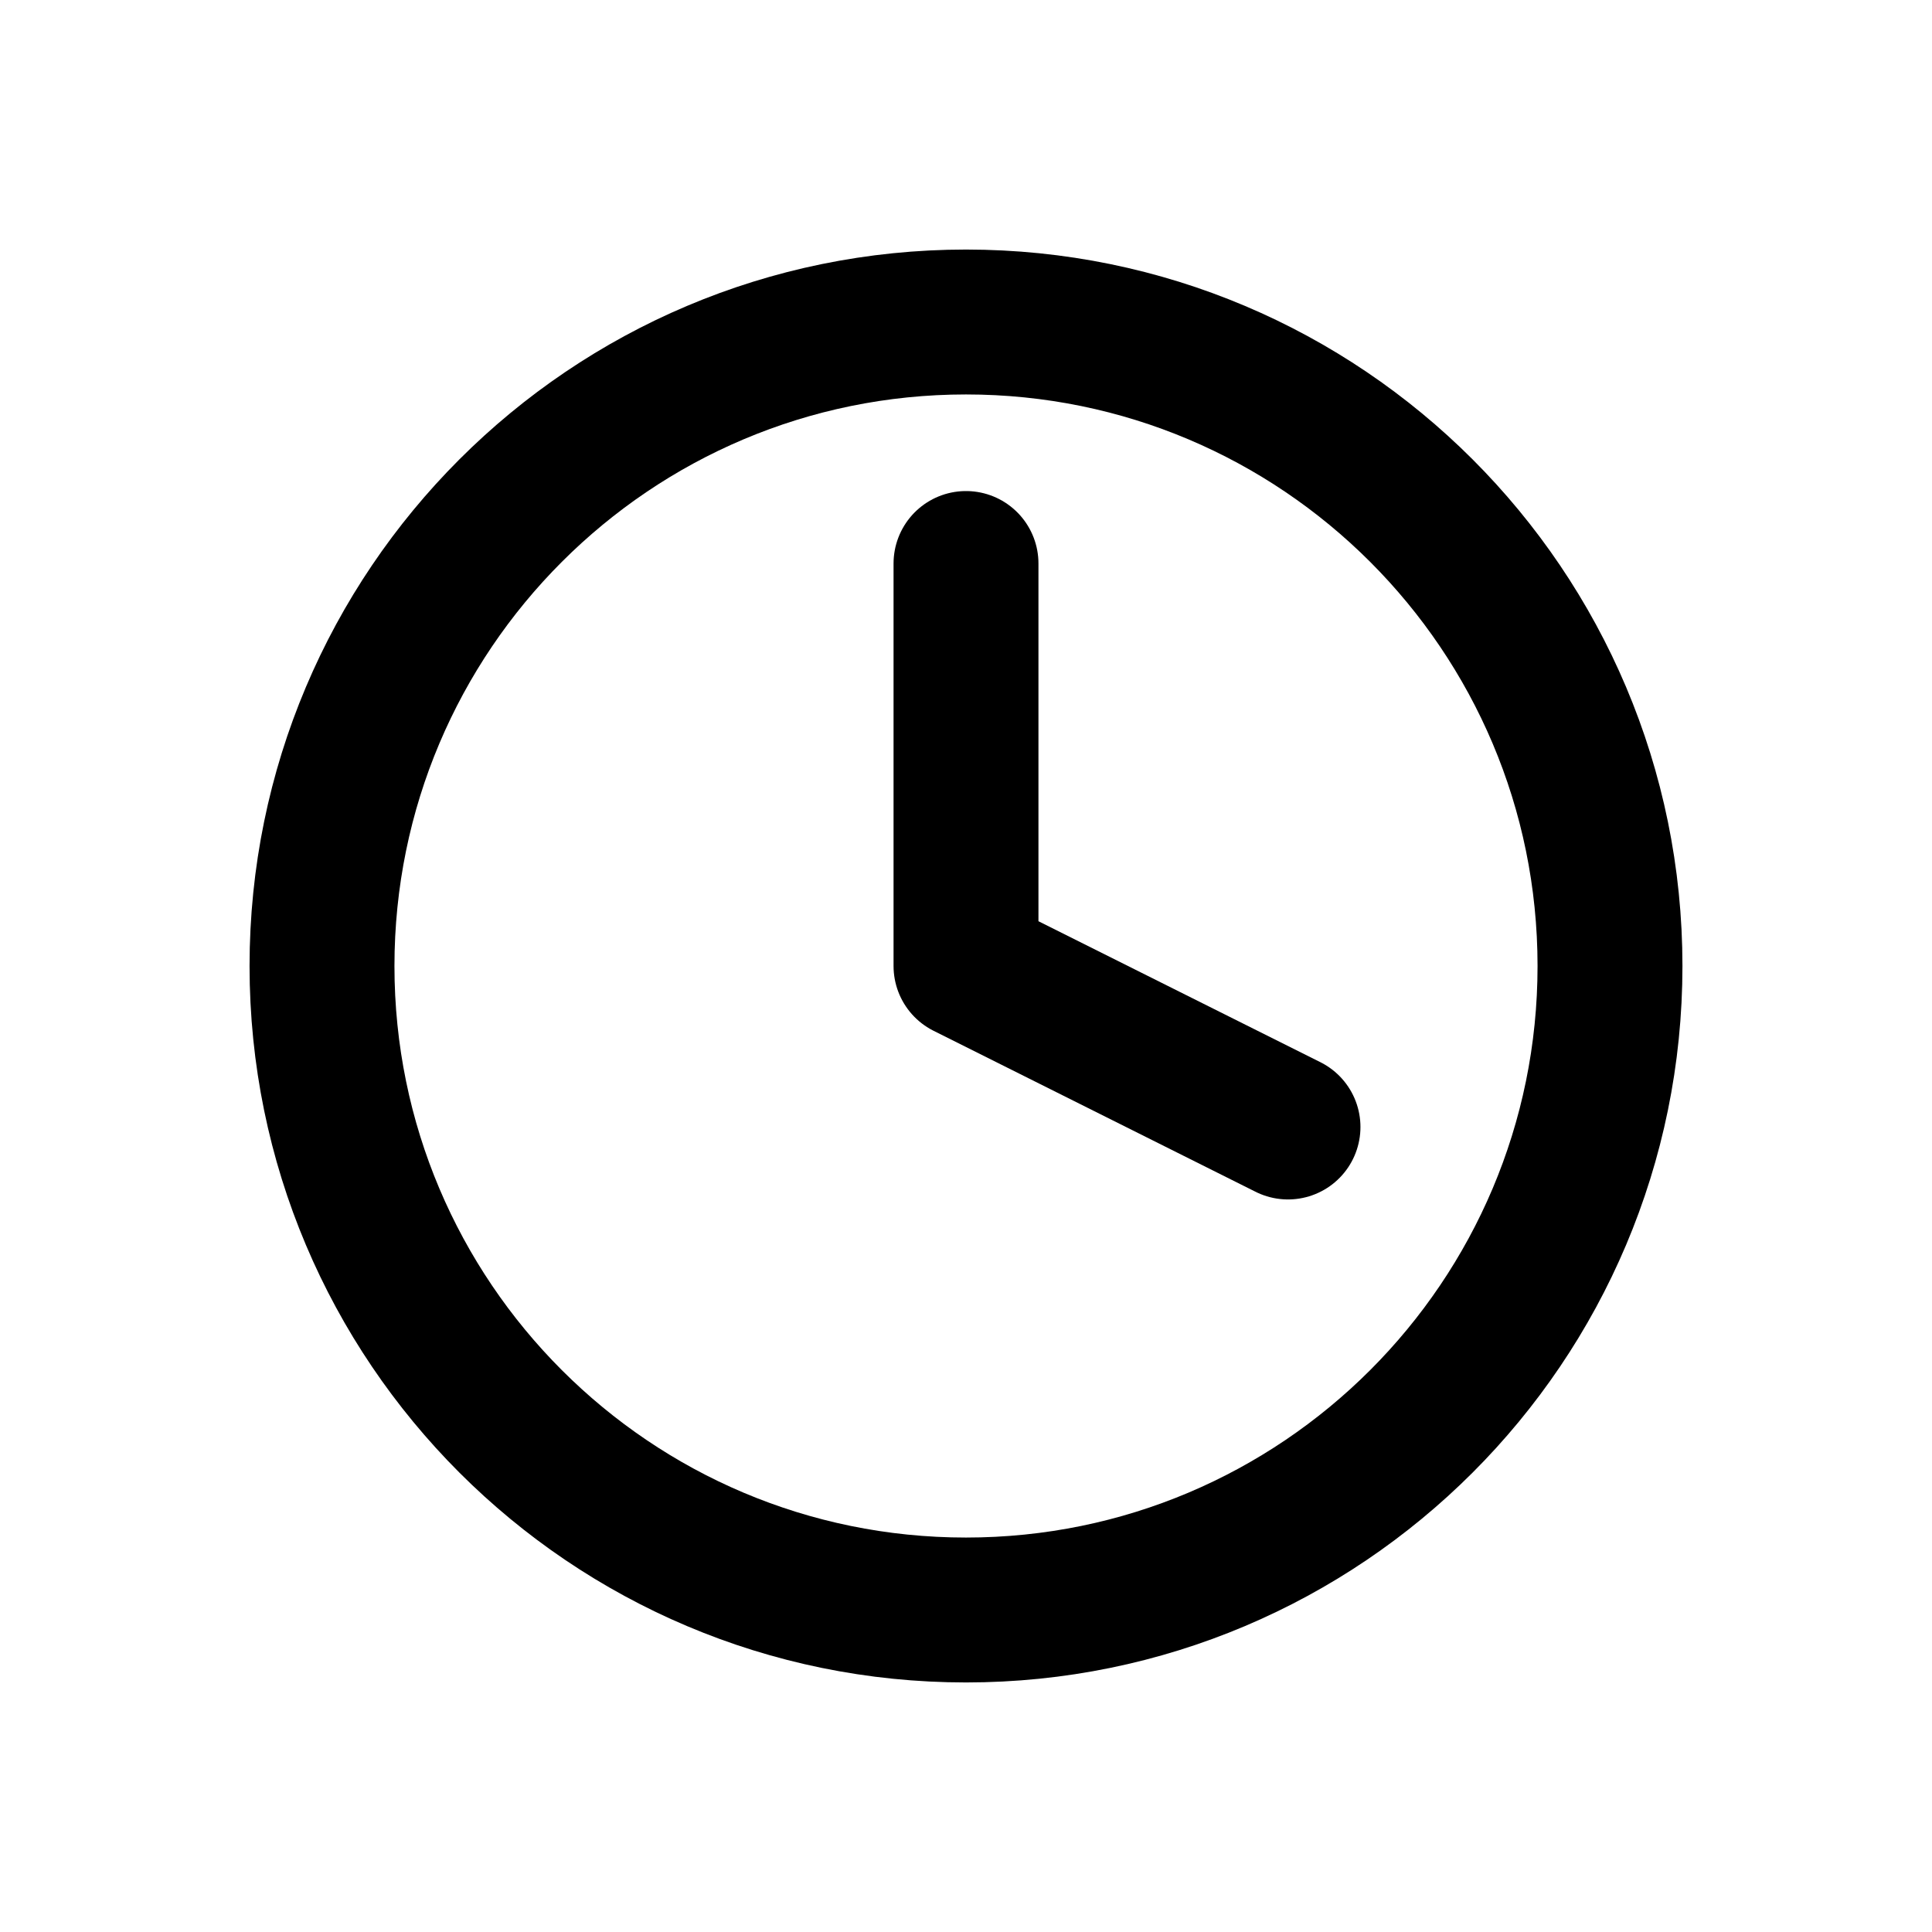
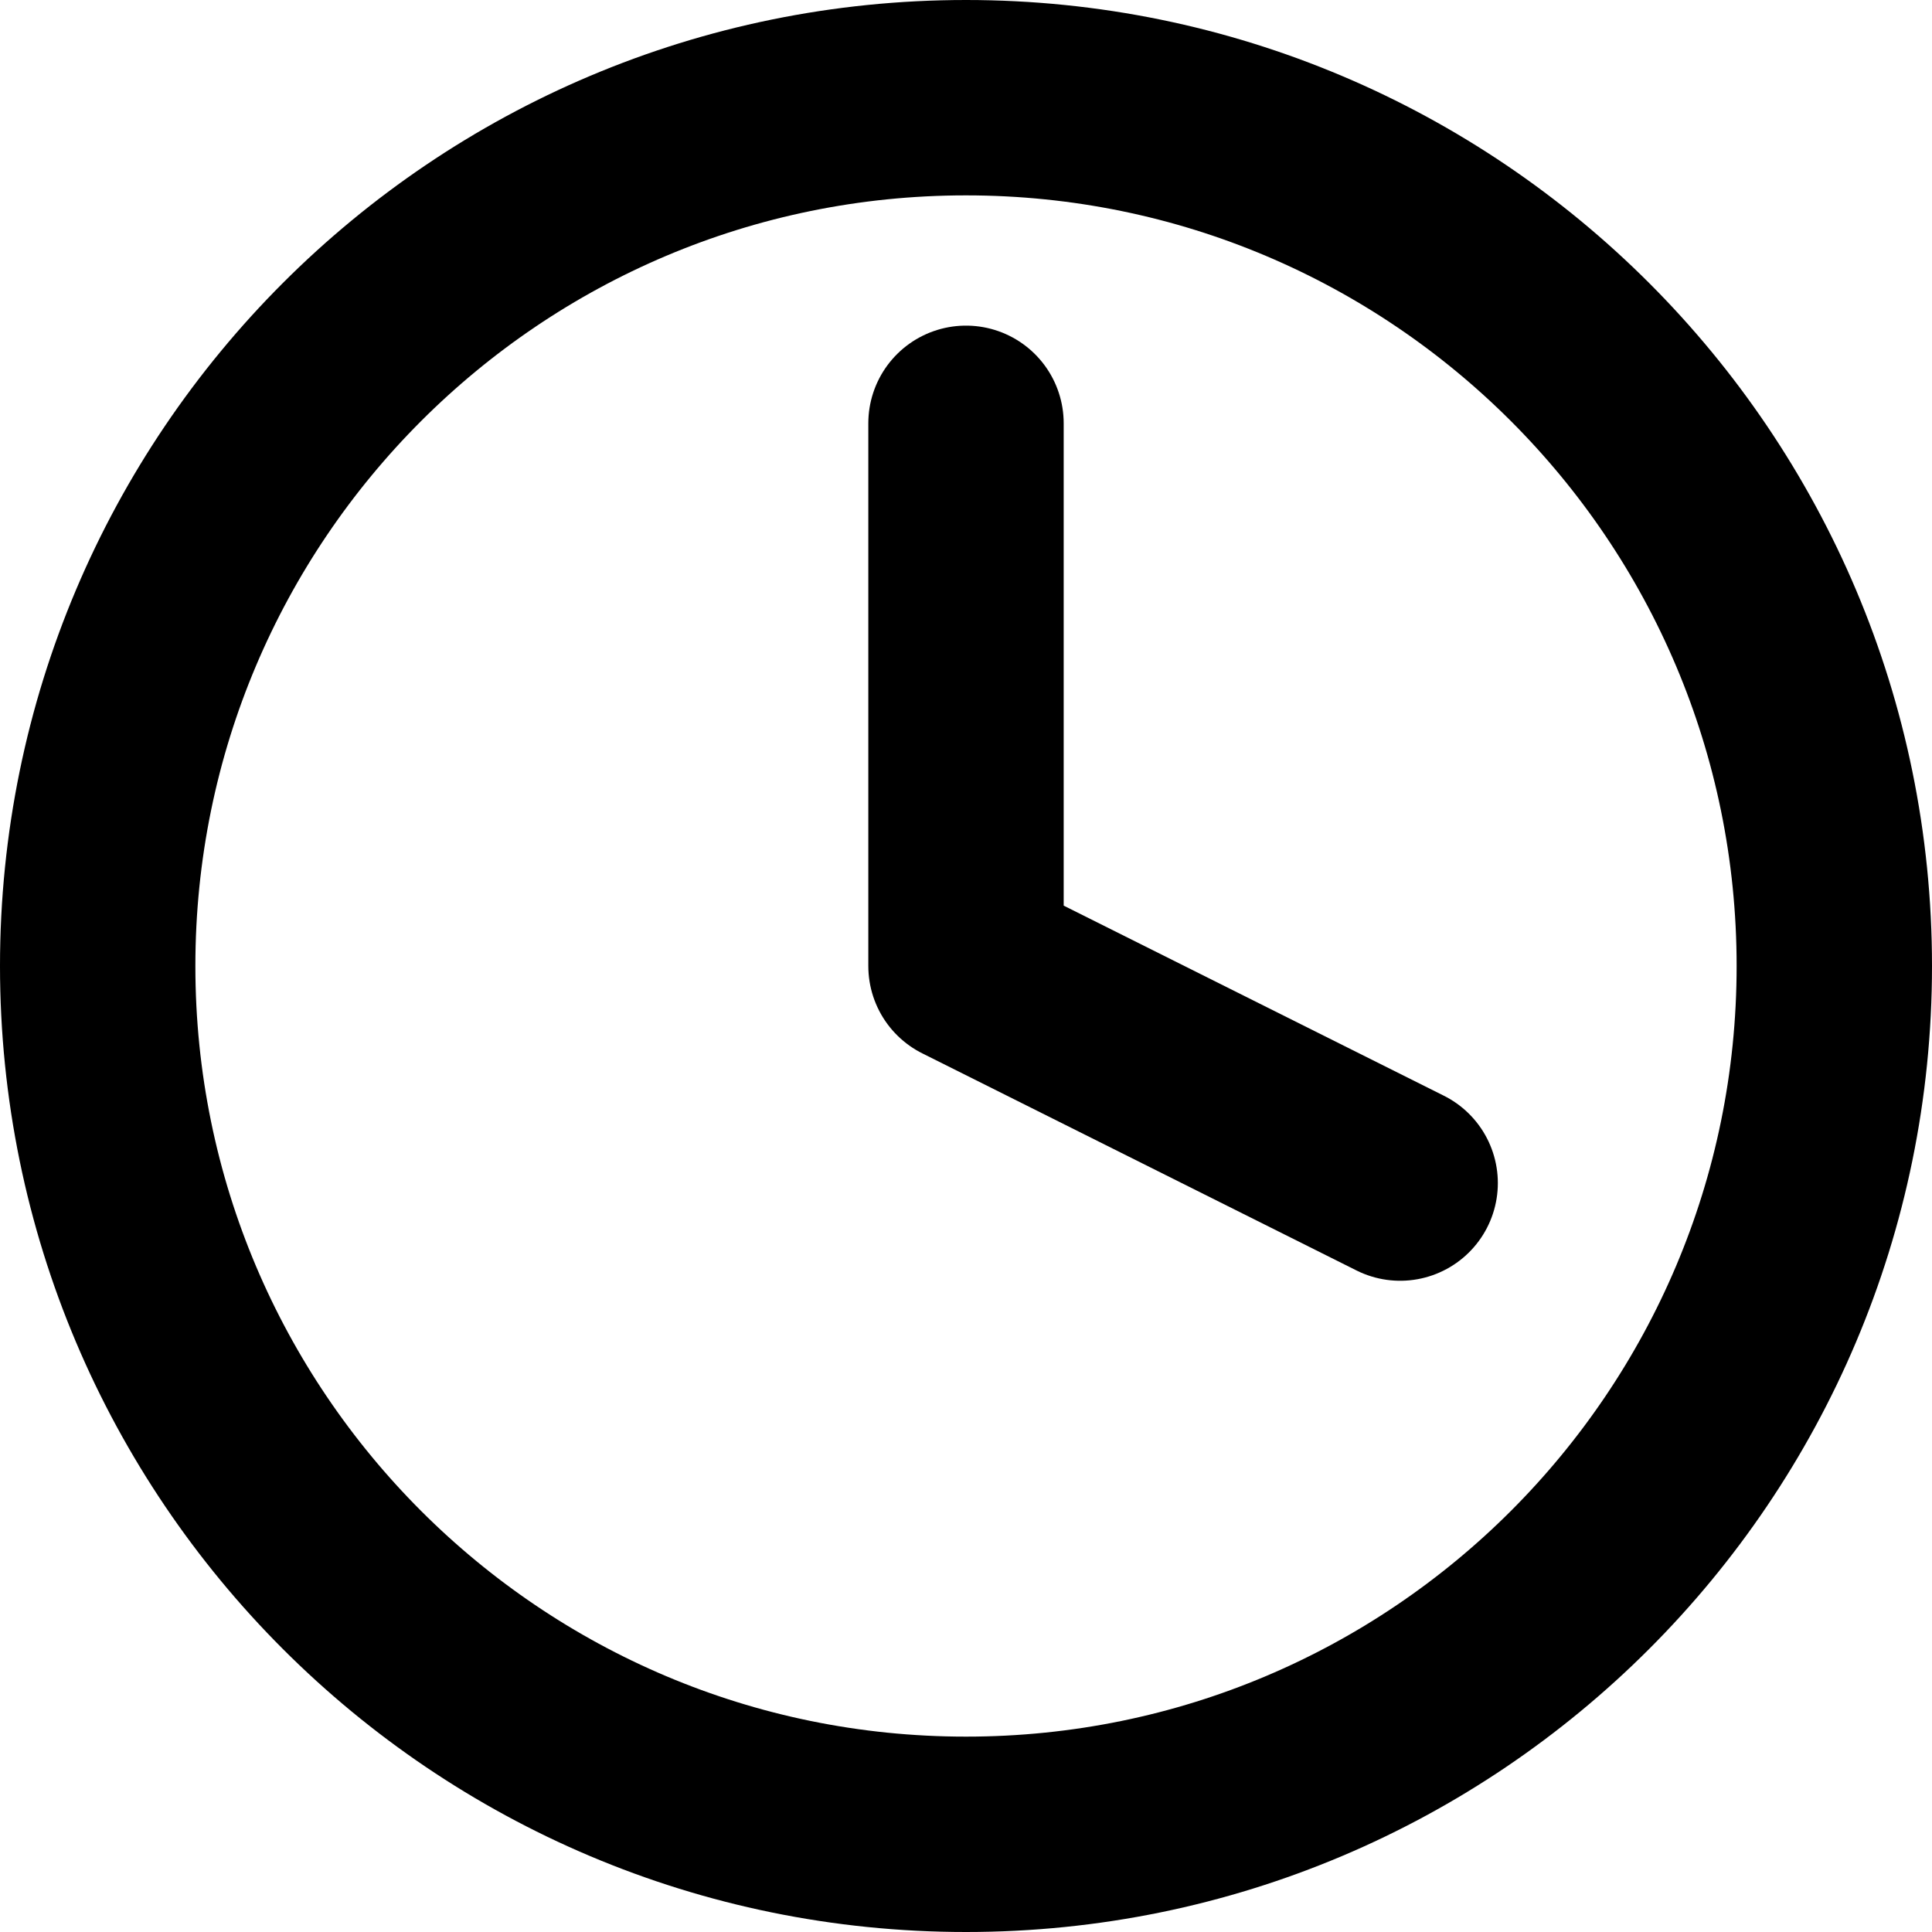
- <svg xmlns="http://www.w3.org/2000/svg" width="24" height="24" viewBox="0 0 24 24" fill="none" stroke="currentColor" stroke-width="1.8" stroke-linecap="round" stroke-linejoin="round">
+ <svg xmlns="http://www.w3.org/2000/svg" width="24" height="24" viewBox="3.1 3.1 17.8 17.8" preserveAspectRatio="xMidYMid meet" fill="none" stroke="currentColor" stroke-width="1.8" stroke-linecap="round" stroke-linejoin="round">
  <circle cx="12" cy="12" r="8" />
  <path d="M12 7 L12 12 L16 14" />
</svg>
